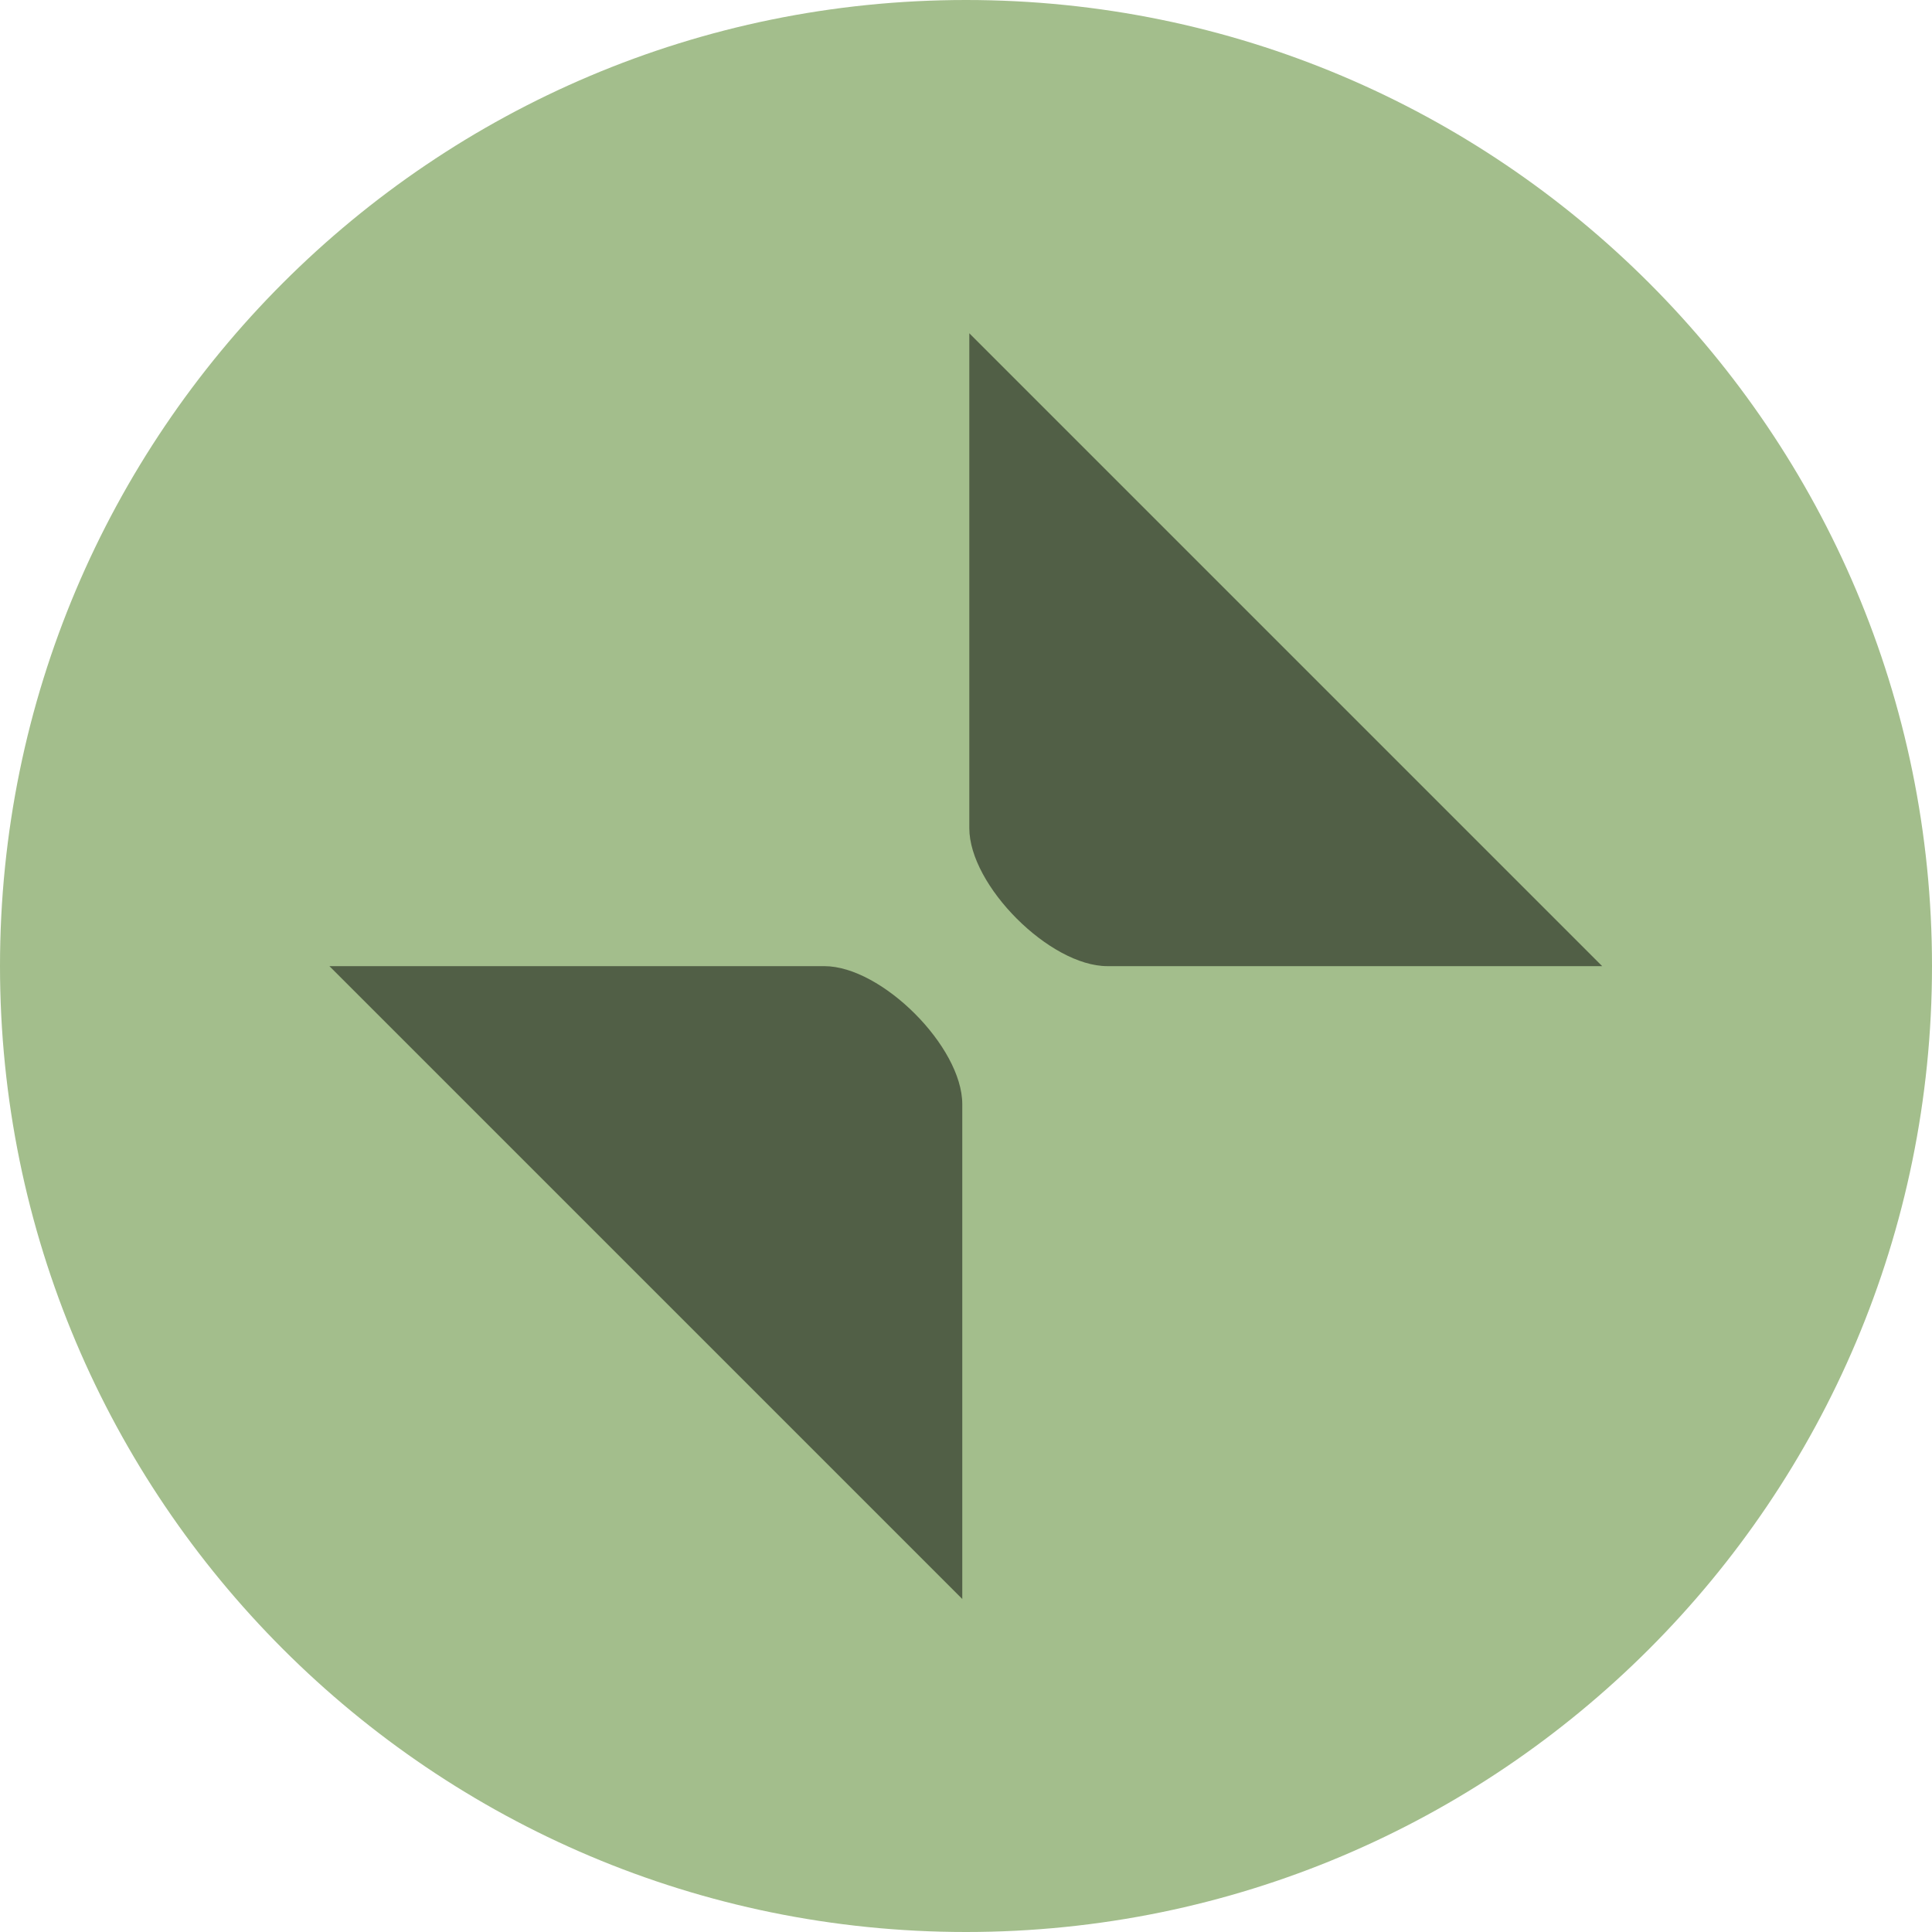
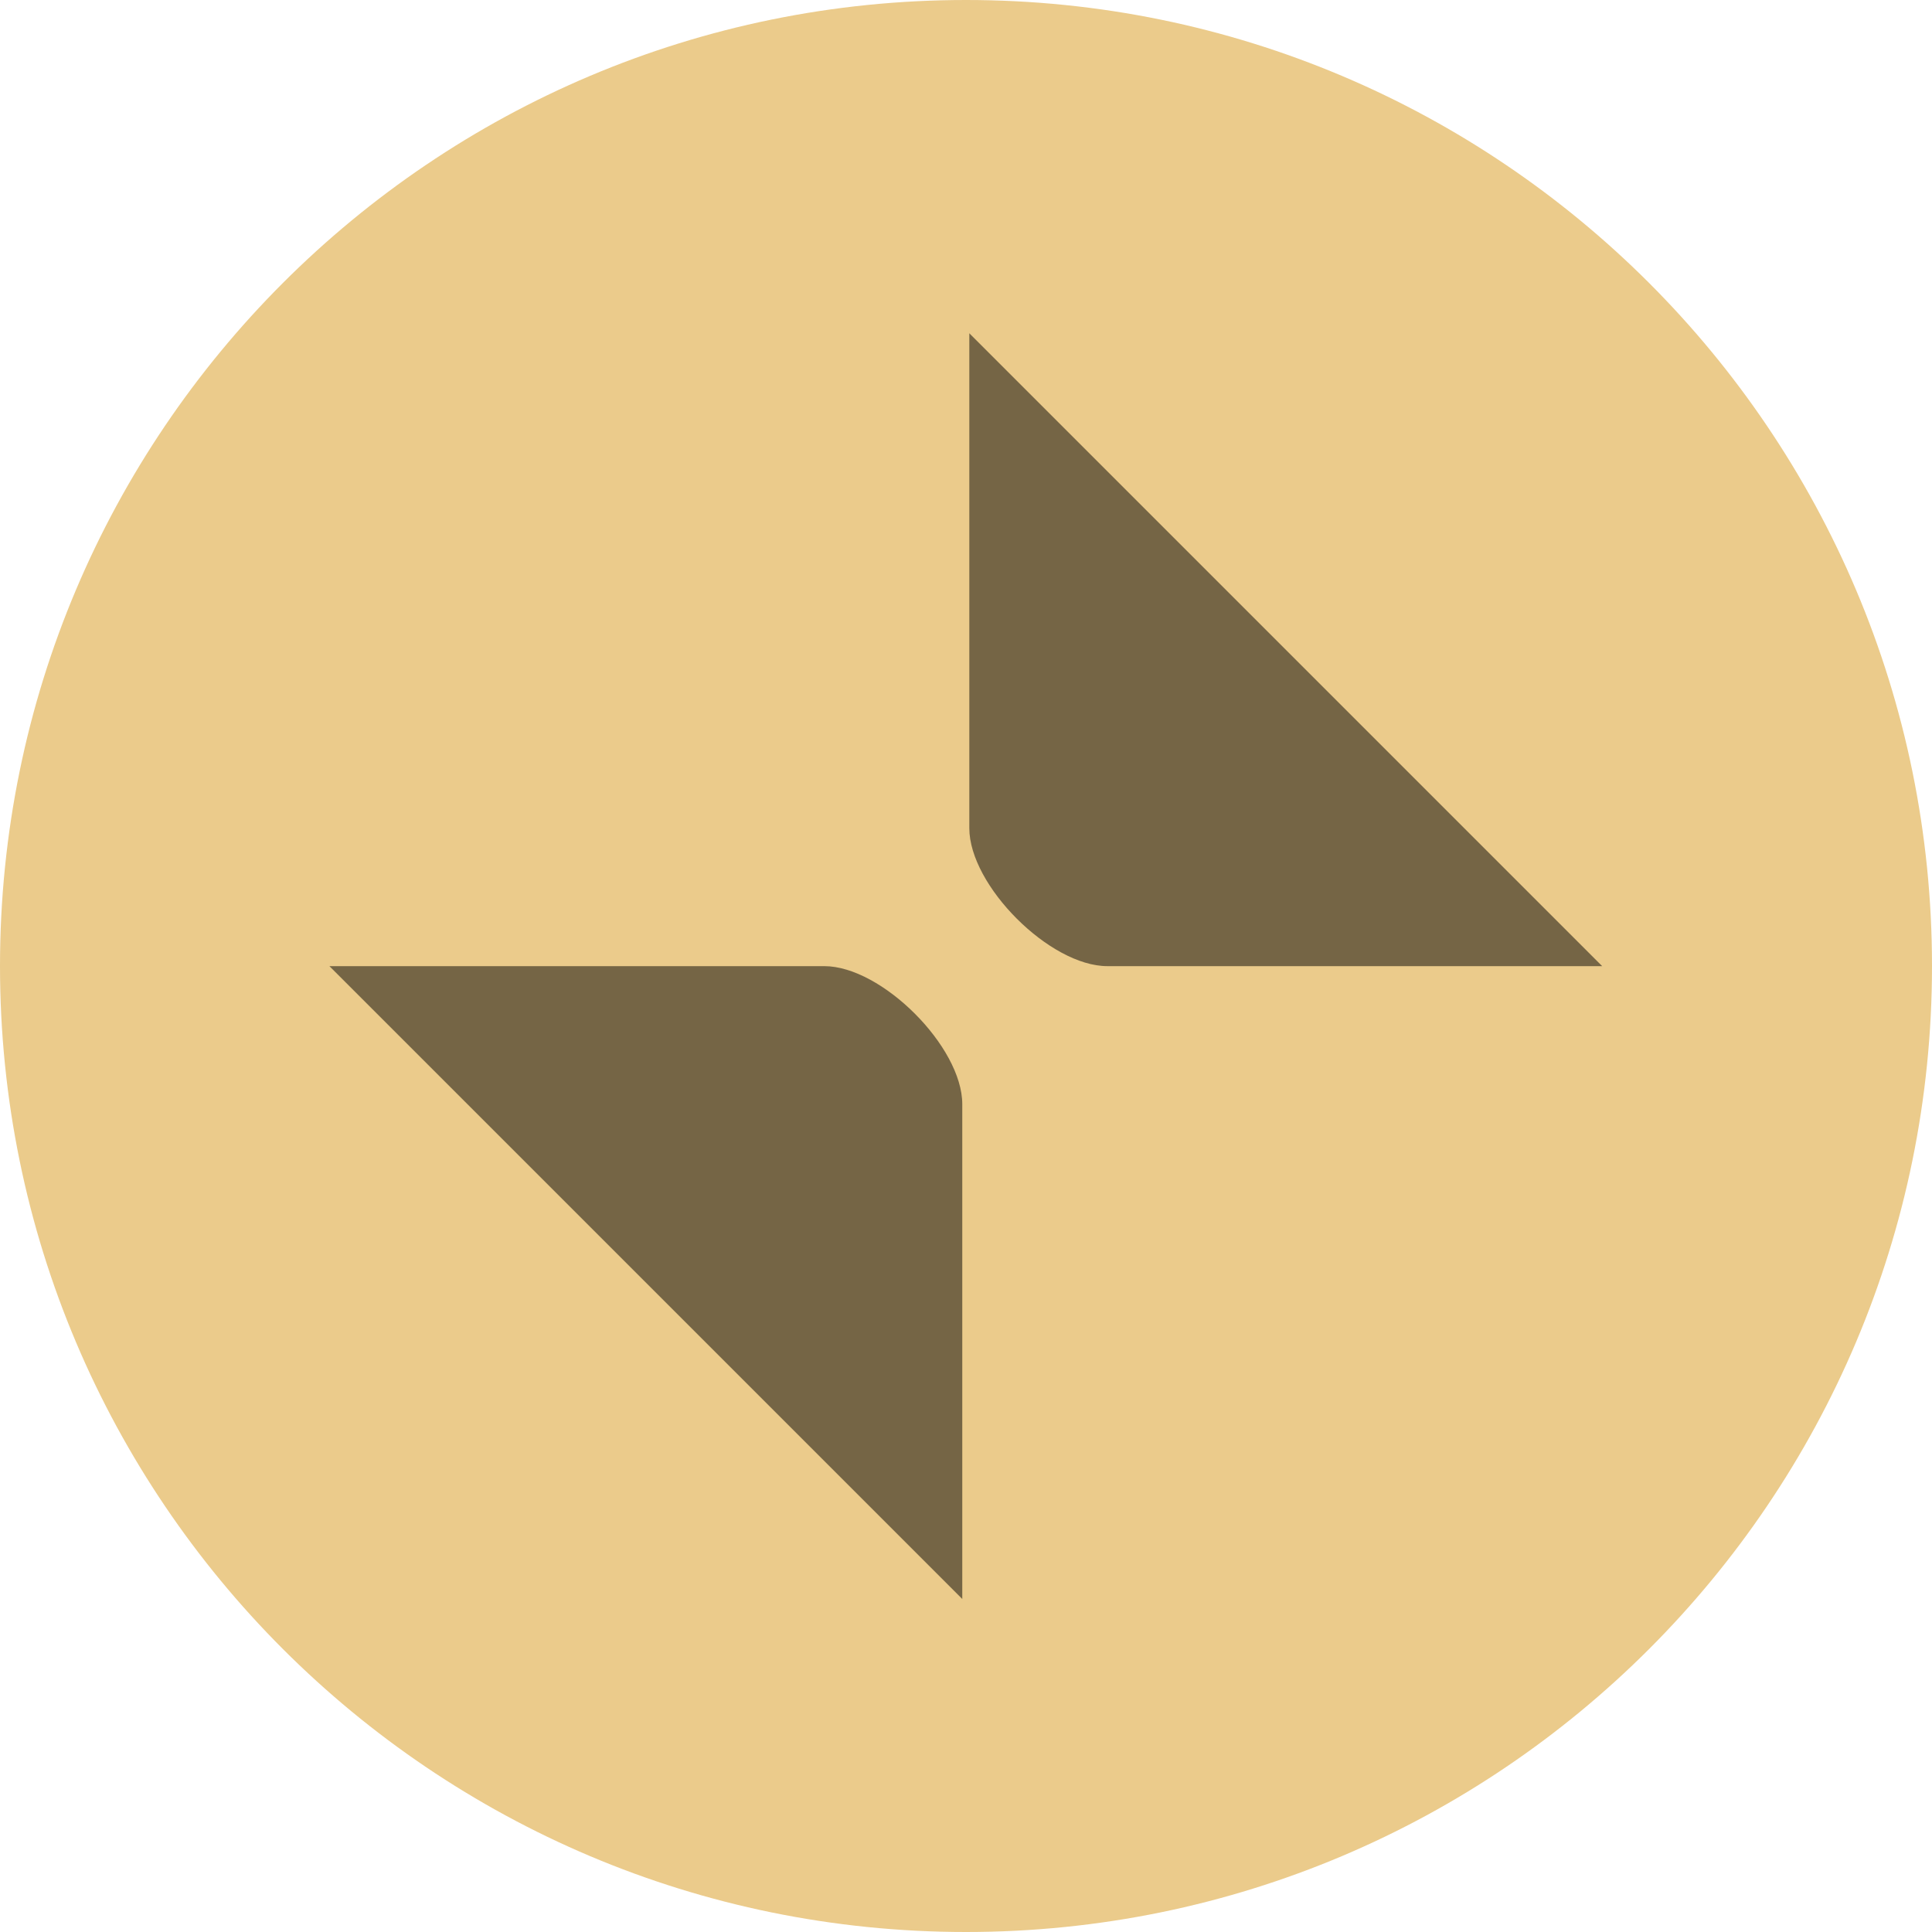
<svg xmlns="http://www.w3.org/2000/svg" width="84" height="84" version="1.1" id="svg2960" viewBox="0 0 14 14">
  <defs id="defs2964" />
-   <path d="m 7,14 c 3.866,0 7,-3.134 7,-7 C 14,3.134 10.866,0 7,0 3.134,0 0,3.134 0,7 c 0,3.866 3.134,7 7,7" fill="#59c837" fill-rule="evenodd" stroke-width="2.94" id="path2956" style="fill:#a3be8c;fill-opacity:1" />
+   <path d="m 7,14 c 3.866,0 7,-3.134 7,-7 C 14,3.134 10.866,0 7,0 3.134,0 0,3.134 0,7 c 0,3.866 3.134,7 7,7" fill="#59c837" fill-rule="evenodd" stroke-width="2.94" id="path2956" style="fill:#ebcb8b;fill-opacity:1" />
  <path d="M 7.024,2.415 V 6.001 c 0,0.416 0.584,1 1,1 h 3.586 z M 2.387,7.001 6.973,11.587 V 8.001 c 0,-0.416 -0.584,-1 -1,-1 z" opacity="0.5" stroke-width="3.78" id="path2958" />
</svg>
